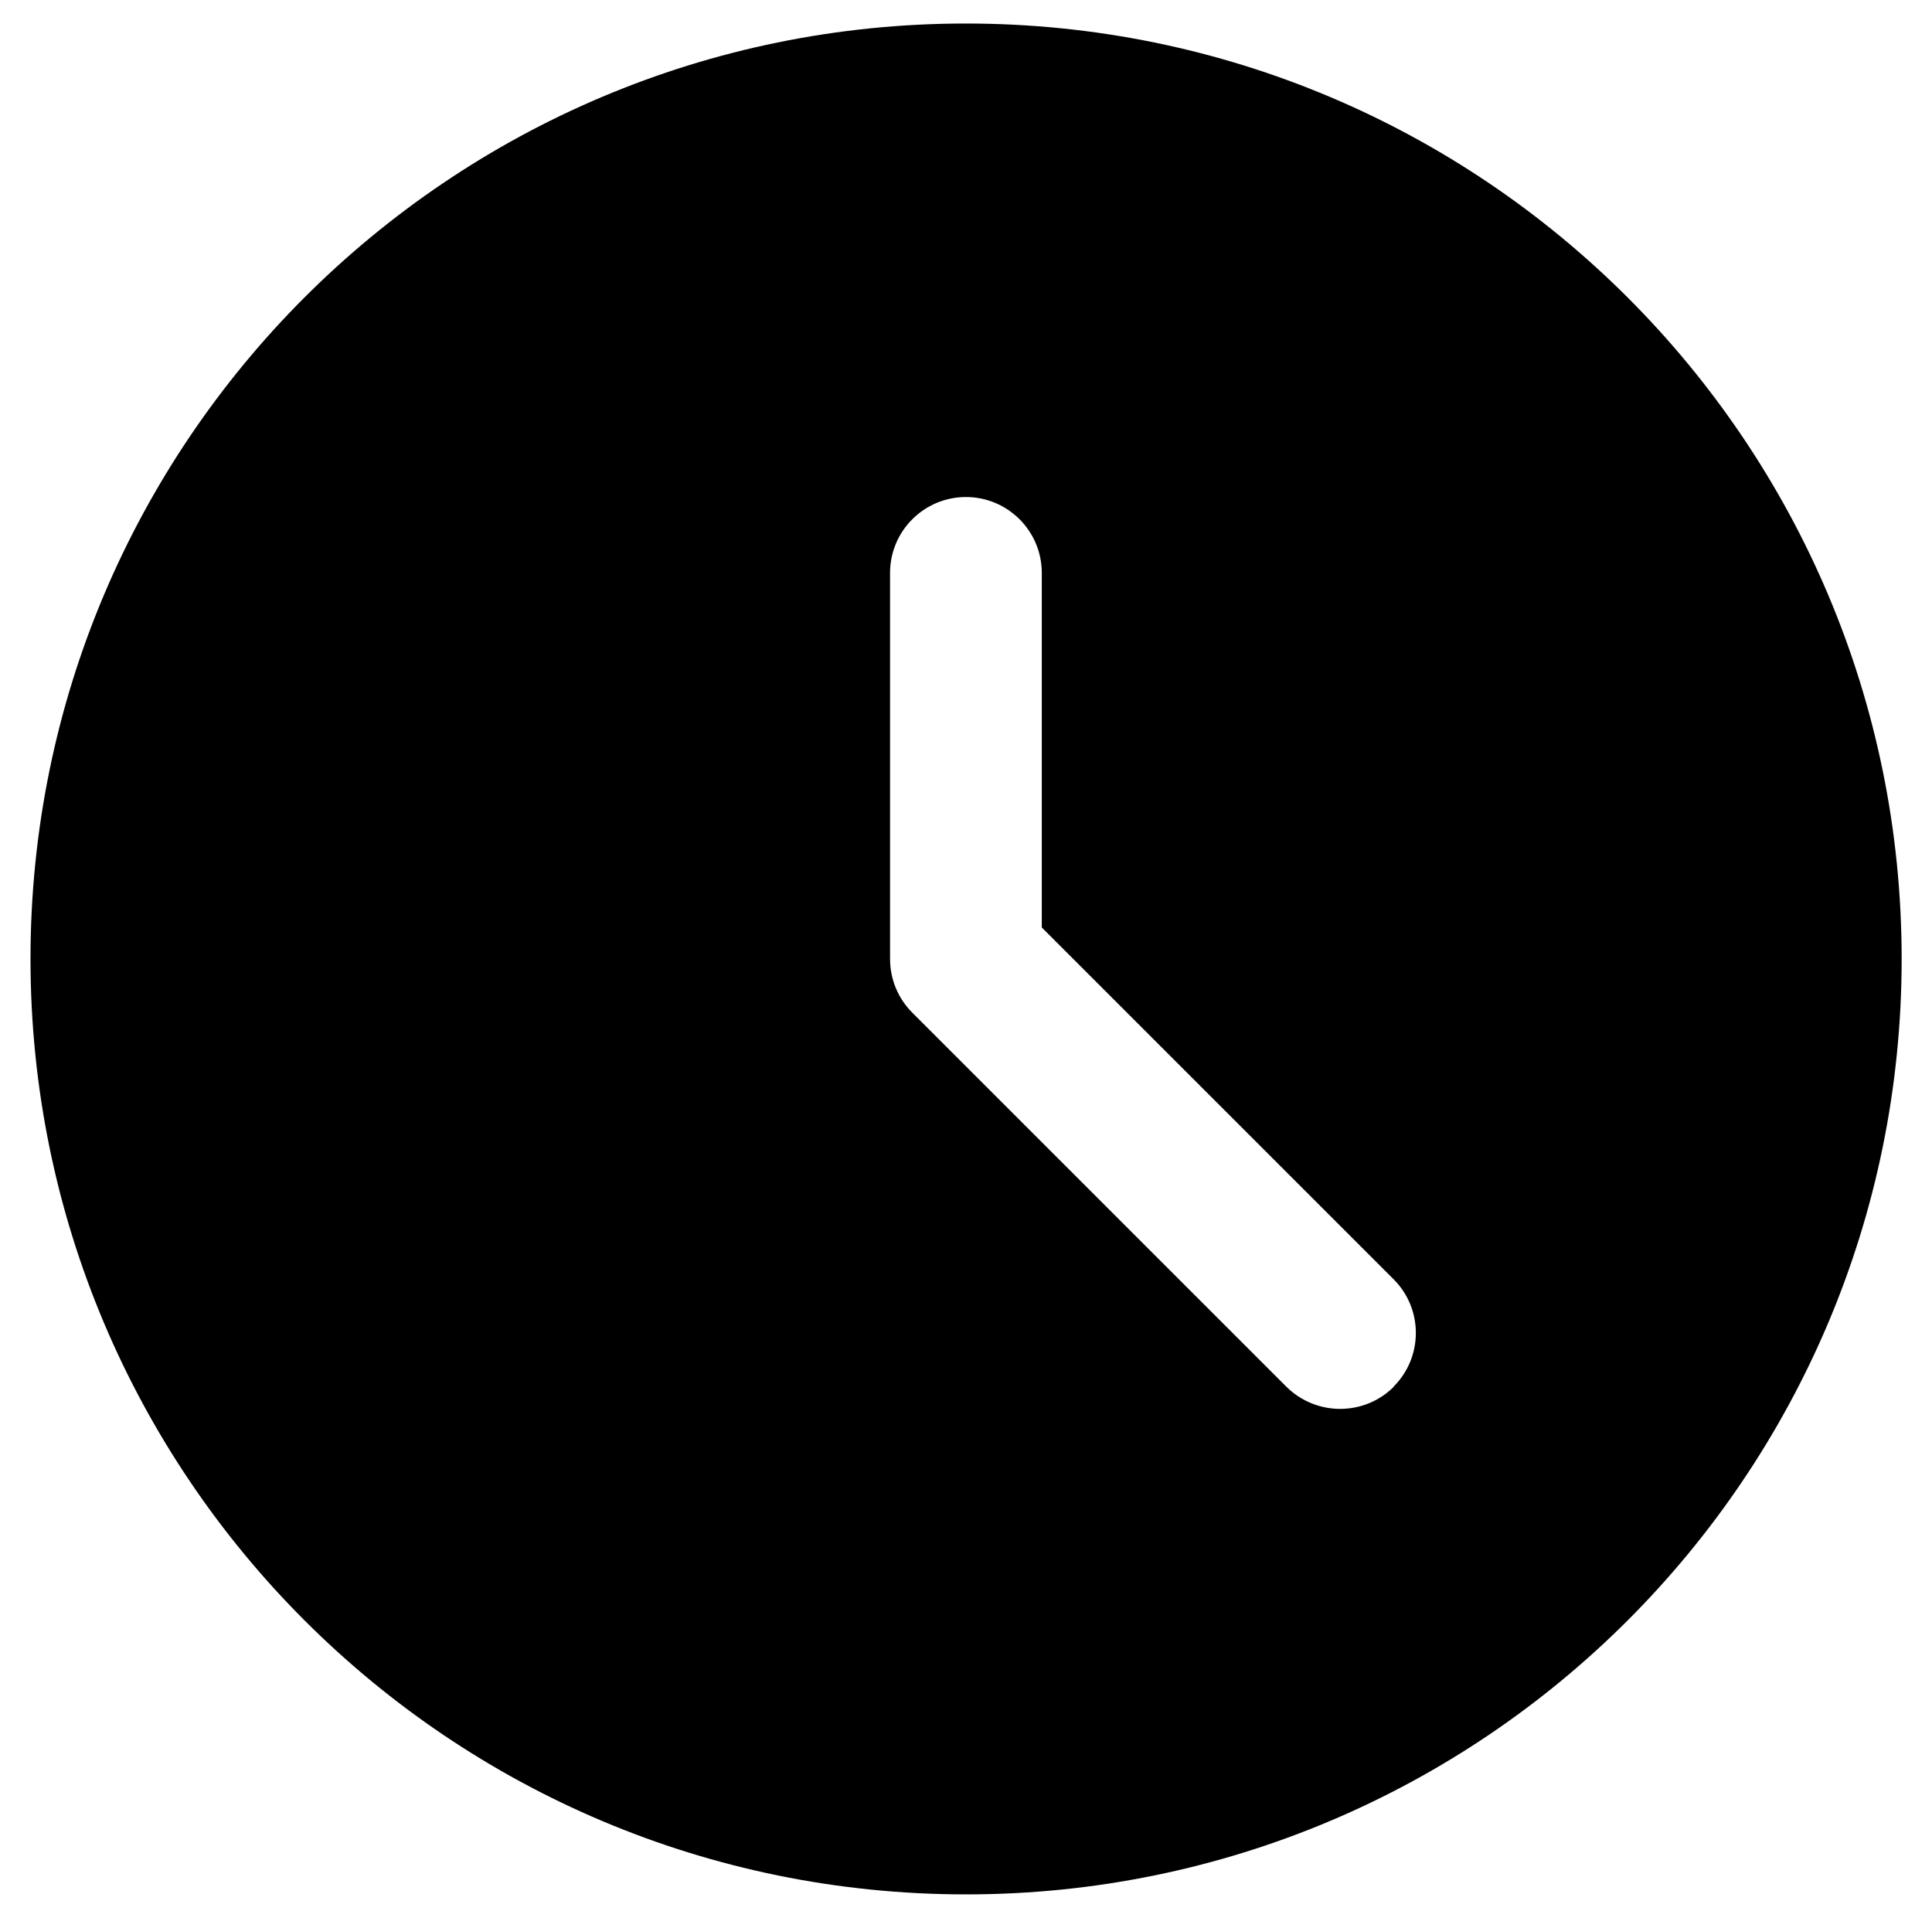
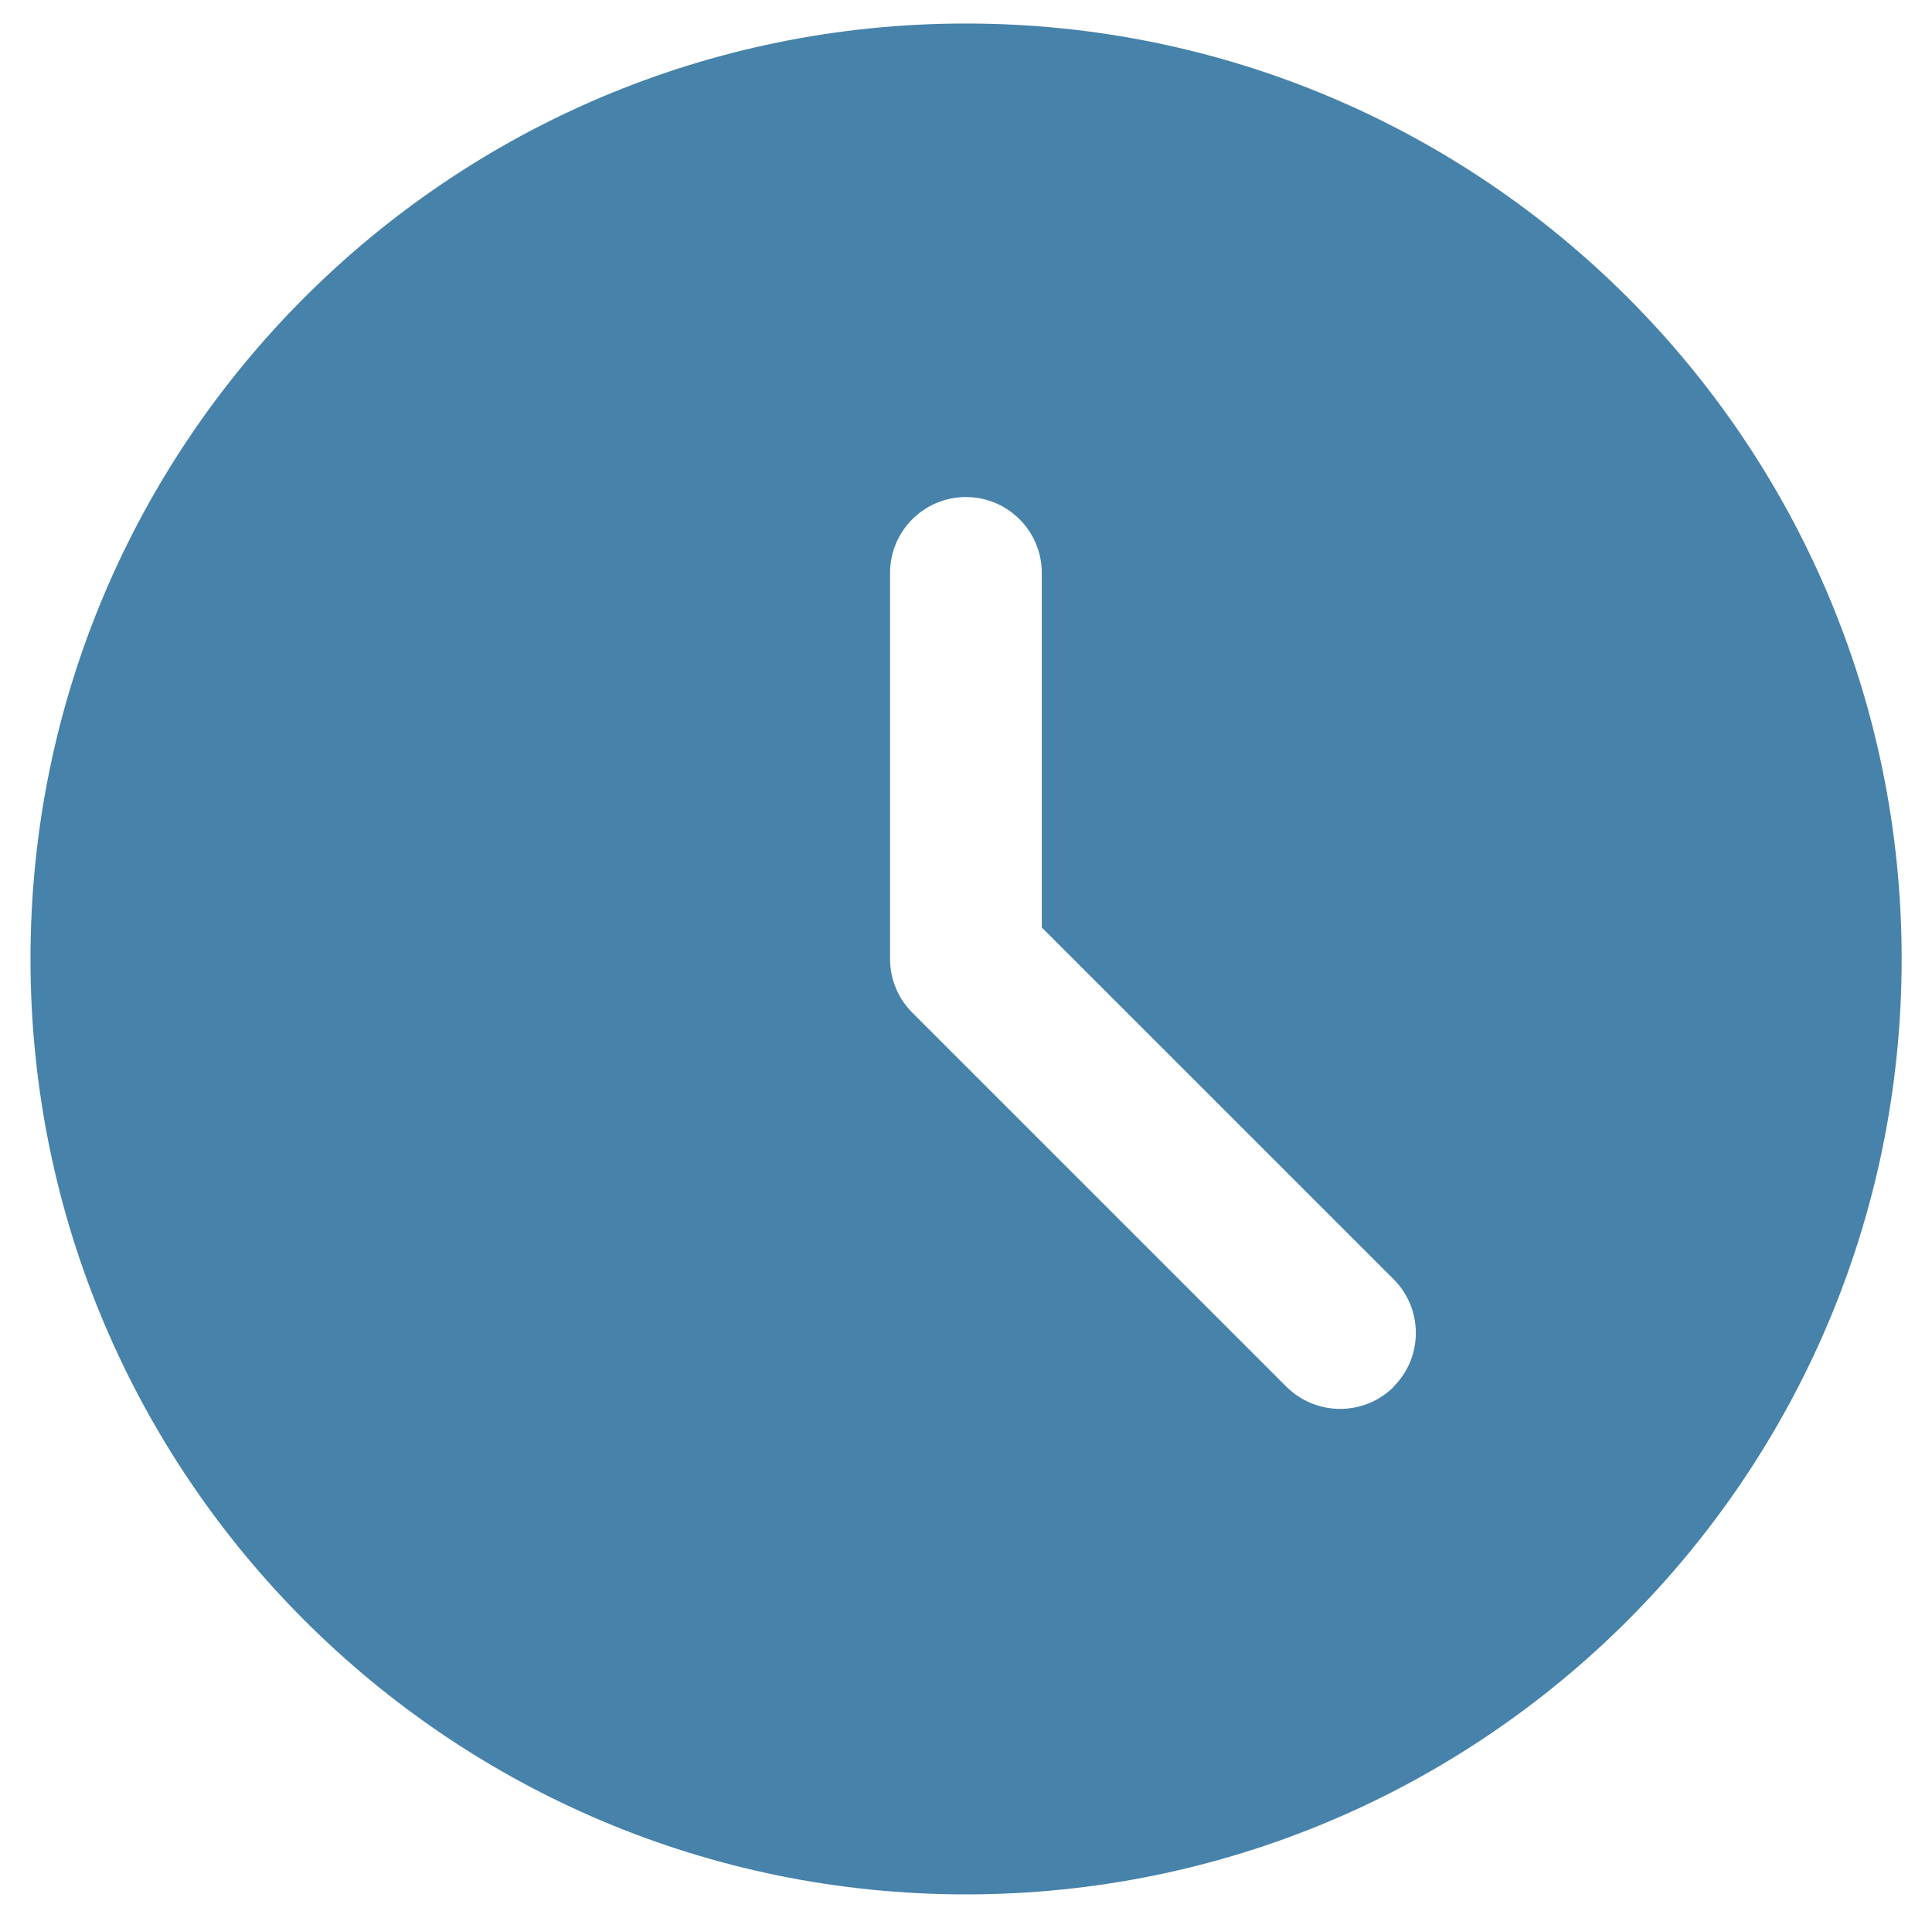
<svg xmlns="http://www.w3.org/2000/svg" id="Layer_1" data-name="Layer 1" viewBox="0 0 127.33 127.05">
-   <path d="M63.66,1.55C29.61,1.55,2.01,29.15,2.01,63.2s27.6,61.66,61.66,61.66,61.66-27.6,61.66-61.66S97.72,1.55,63.66,1.55ZM91.86,91.4c-.98.98-2.26,1.46-3.54,1.46s-2.56-.49-3.54-1.46l-24.66-24.66c-.94-.94-1.46-2.21-1.46-3.54v-25.44c0-2.76,2.24-5,5-5s5,2.24,5,5v23.37l23.19,23.19c1.95,1.95,1.95,5.12,0,7.07Z" />
+   <defs>
+     <style>
+       .cls-1 {
+         fill: #4682a9;
+       }
+     </style>
+   </defs>
+   <path class="cls-1" d="M63.66,1.55C29.61,1.55,2.01,29.15,2.01,63.2s27.6,61.66,61.66,61.66,61.66-27.6,61.66-61.66S97.72,1.55,63.66,1.55ZM91.86,91.4c-.98.98-2.26,1.46-3.54,1.46s-2.56-.49-3.54-1.46l-24.66-24.66c-.94-.94-1.46-2.21-1.46-3.54v-25.44c0-2.76,2.24-5,5-5s5,2.24,5,5v23.37l23.19,23.19c1.95,1.95,1.95,5.12,0,7.07Z" />
</svg>
